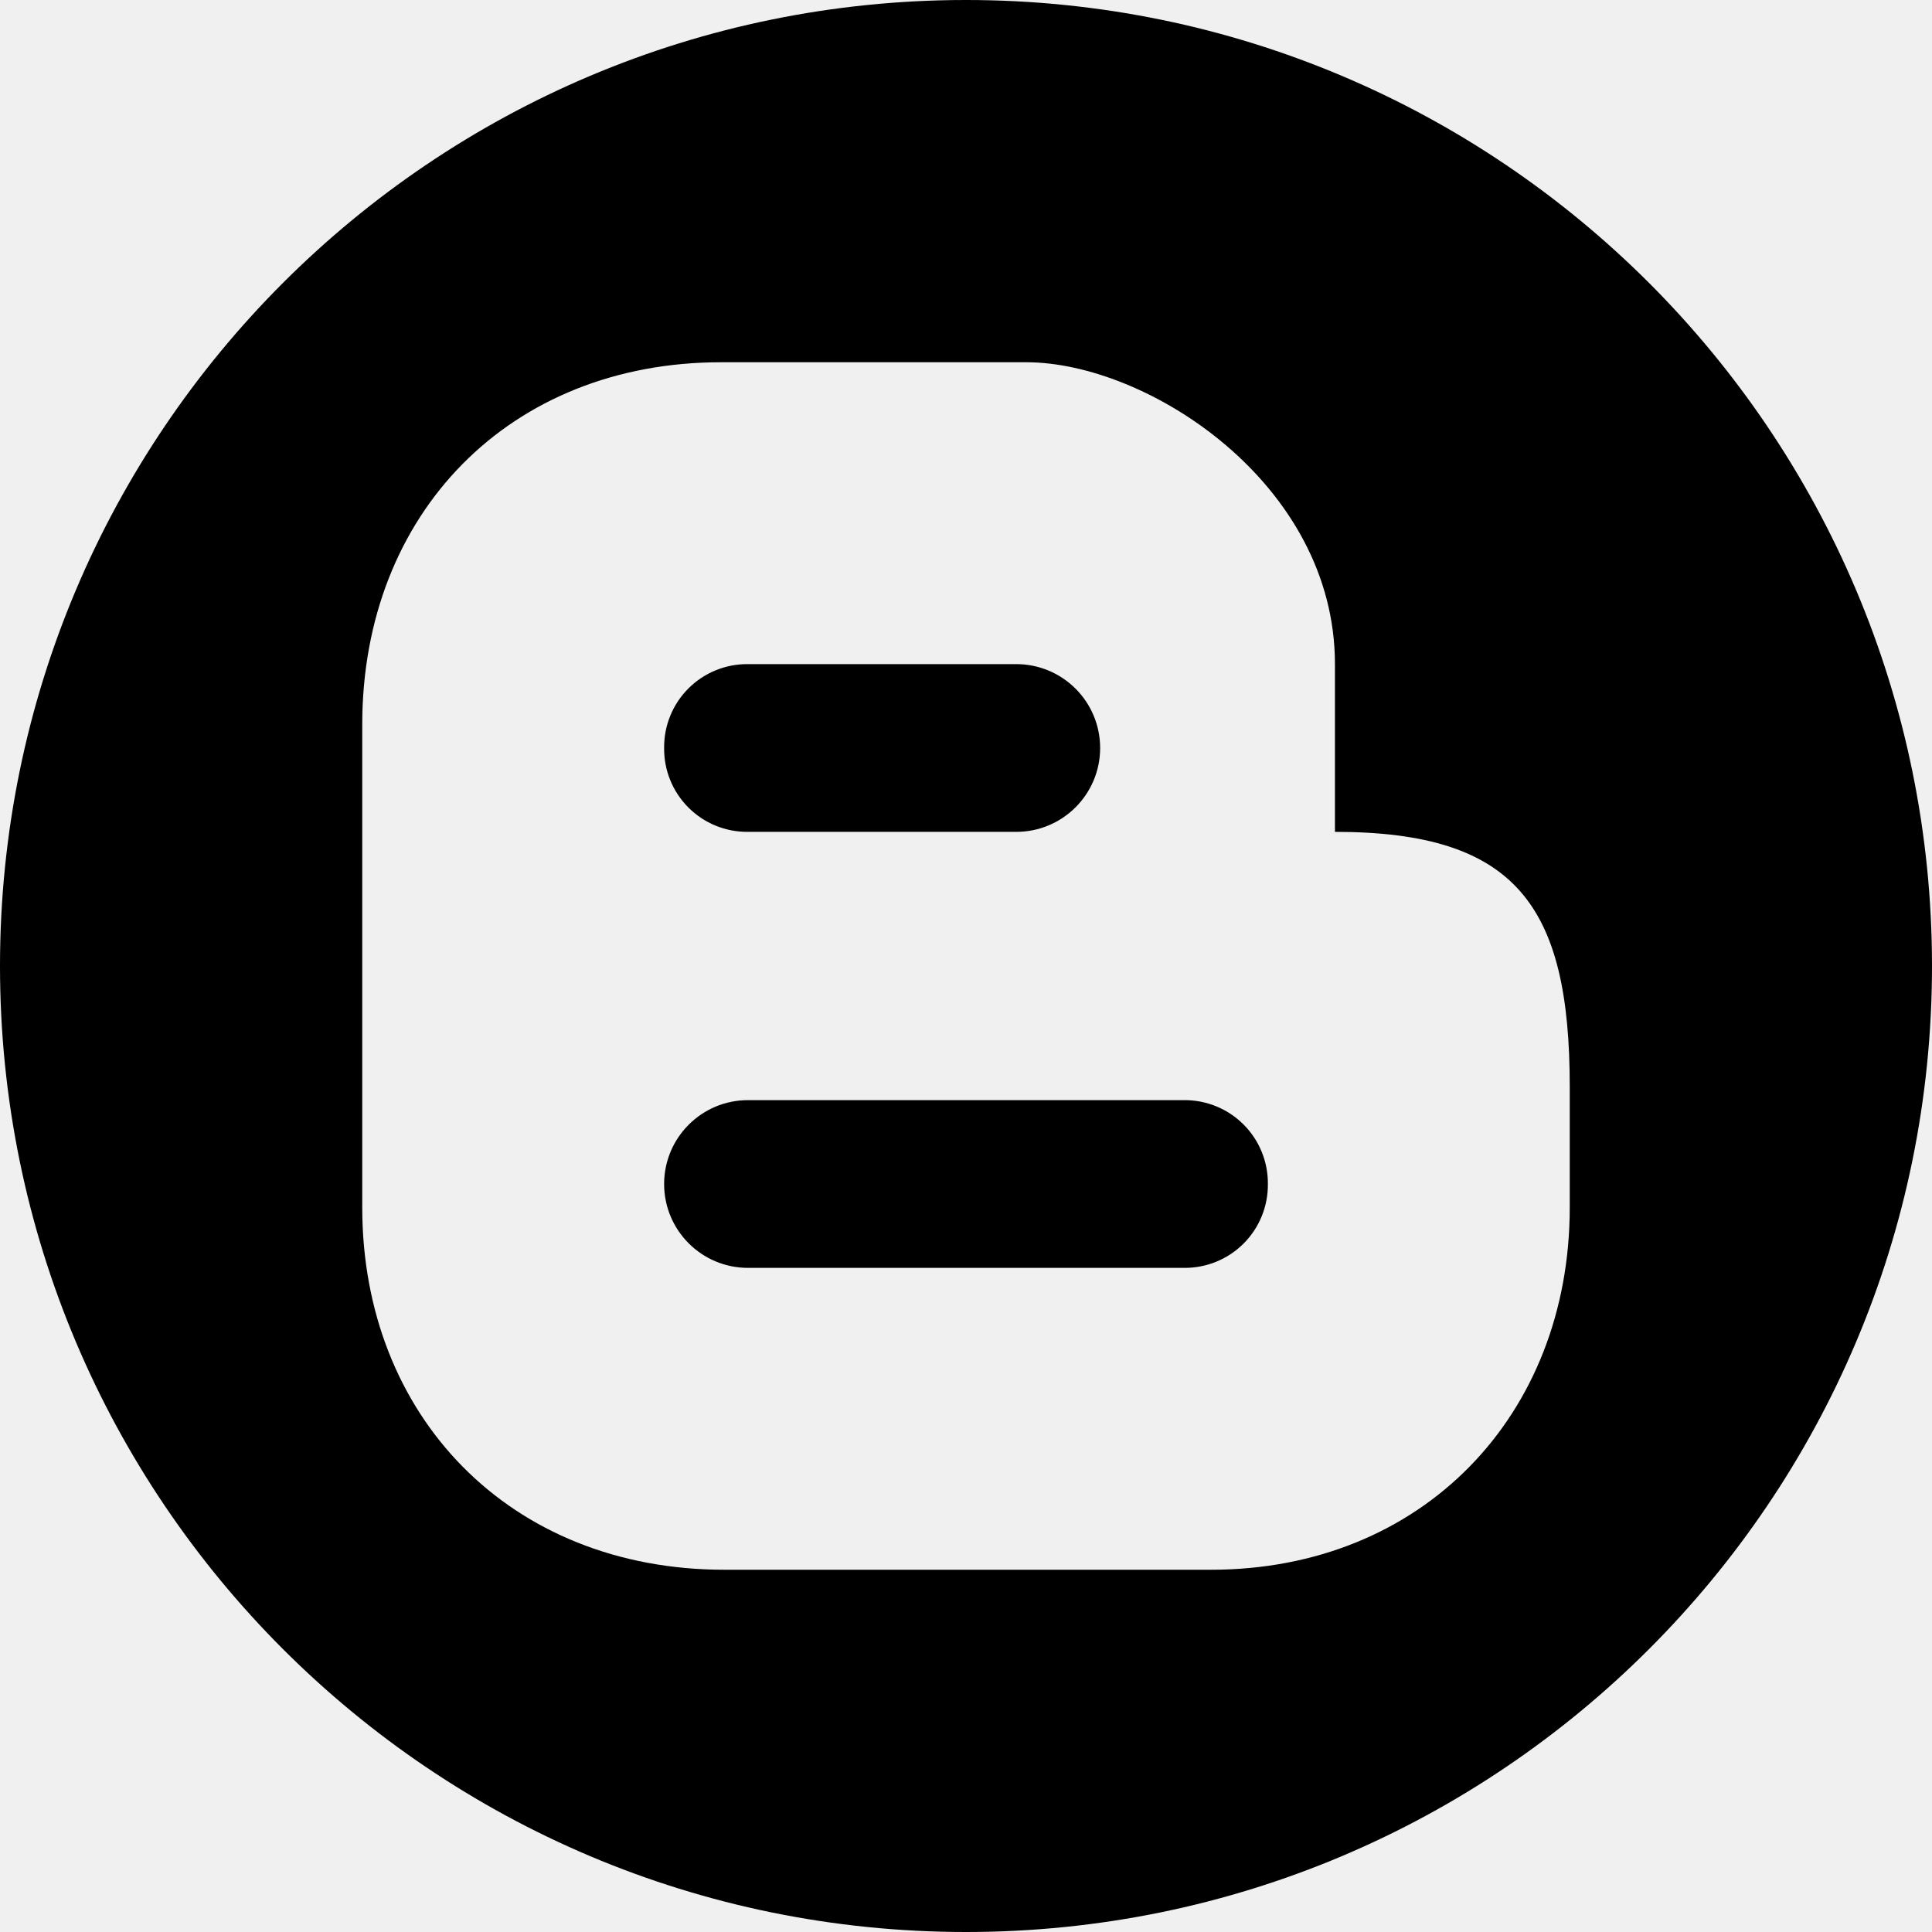
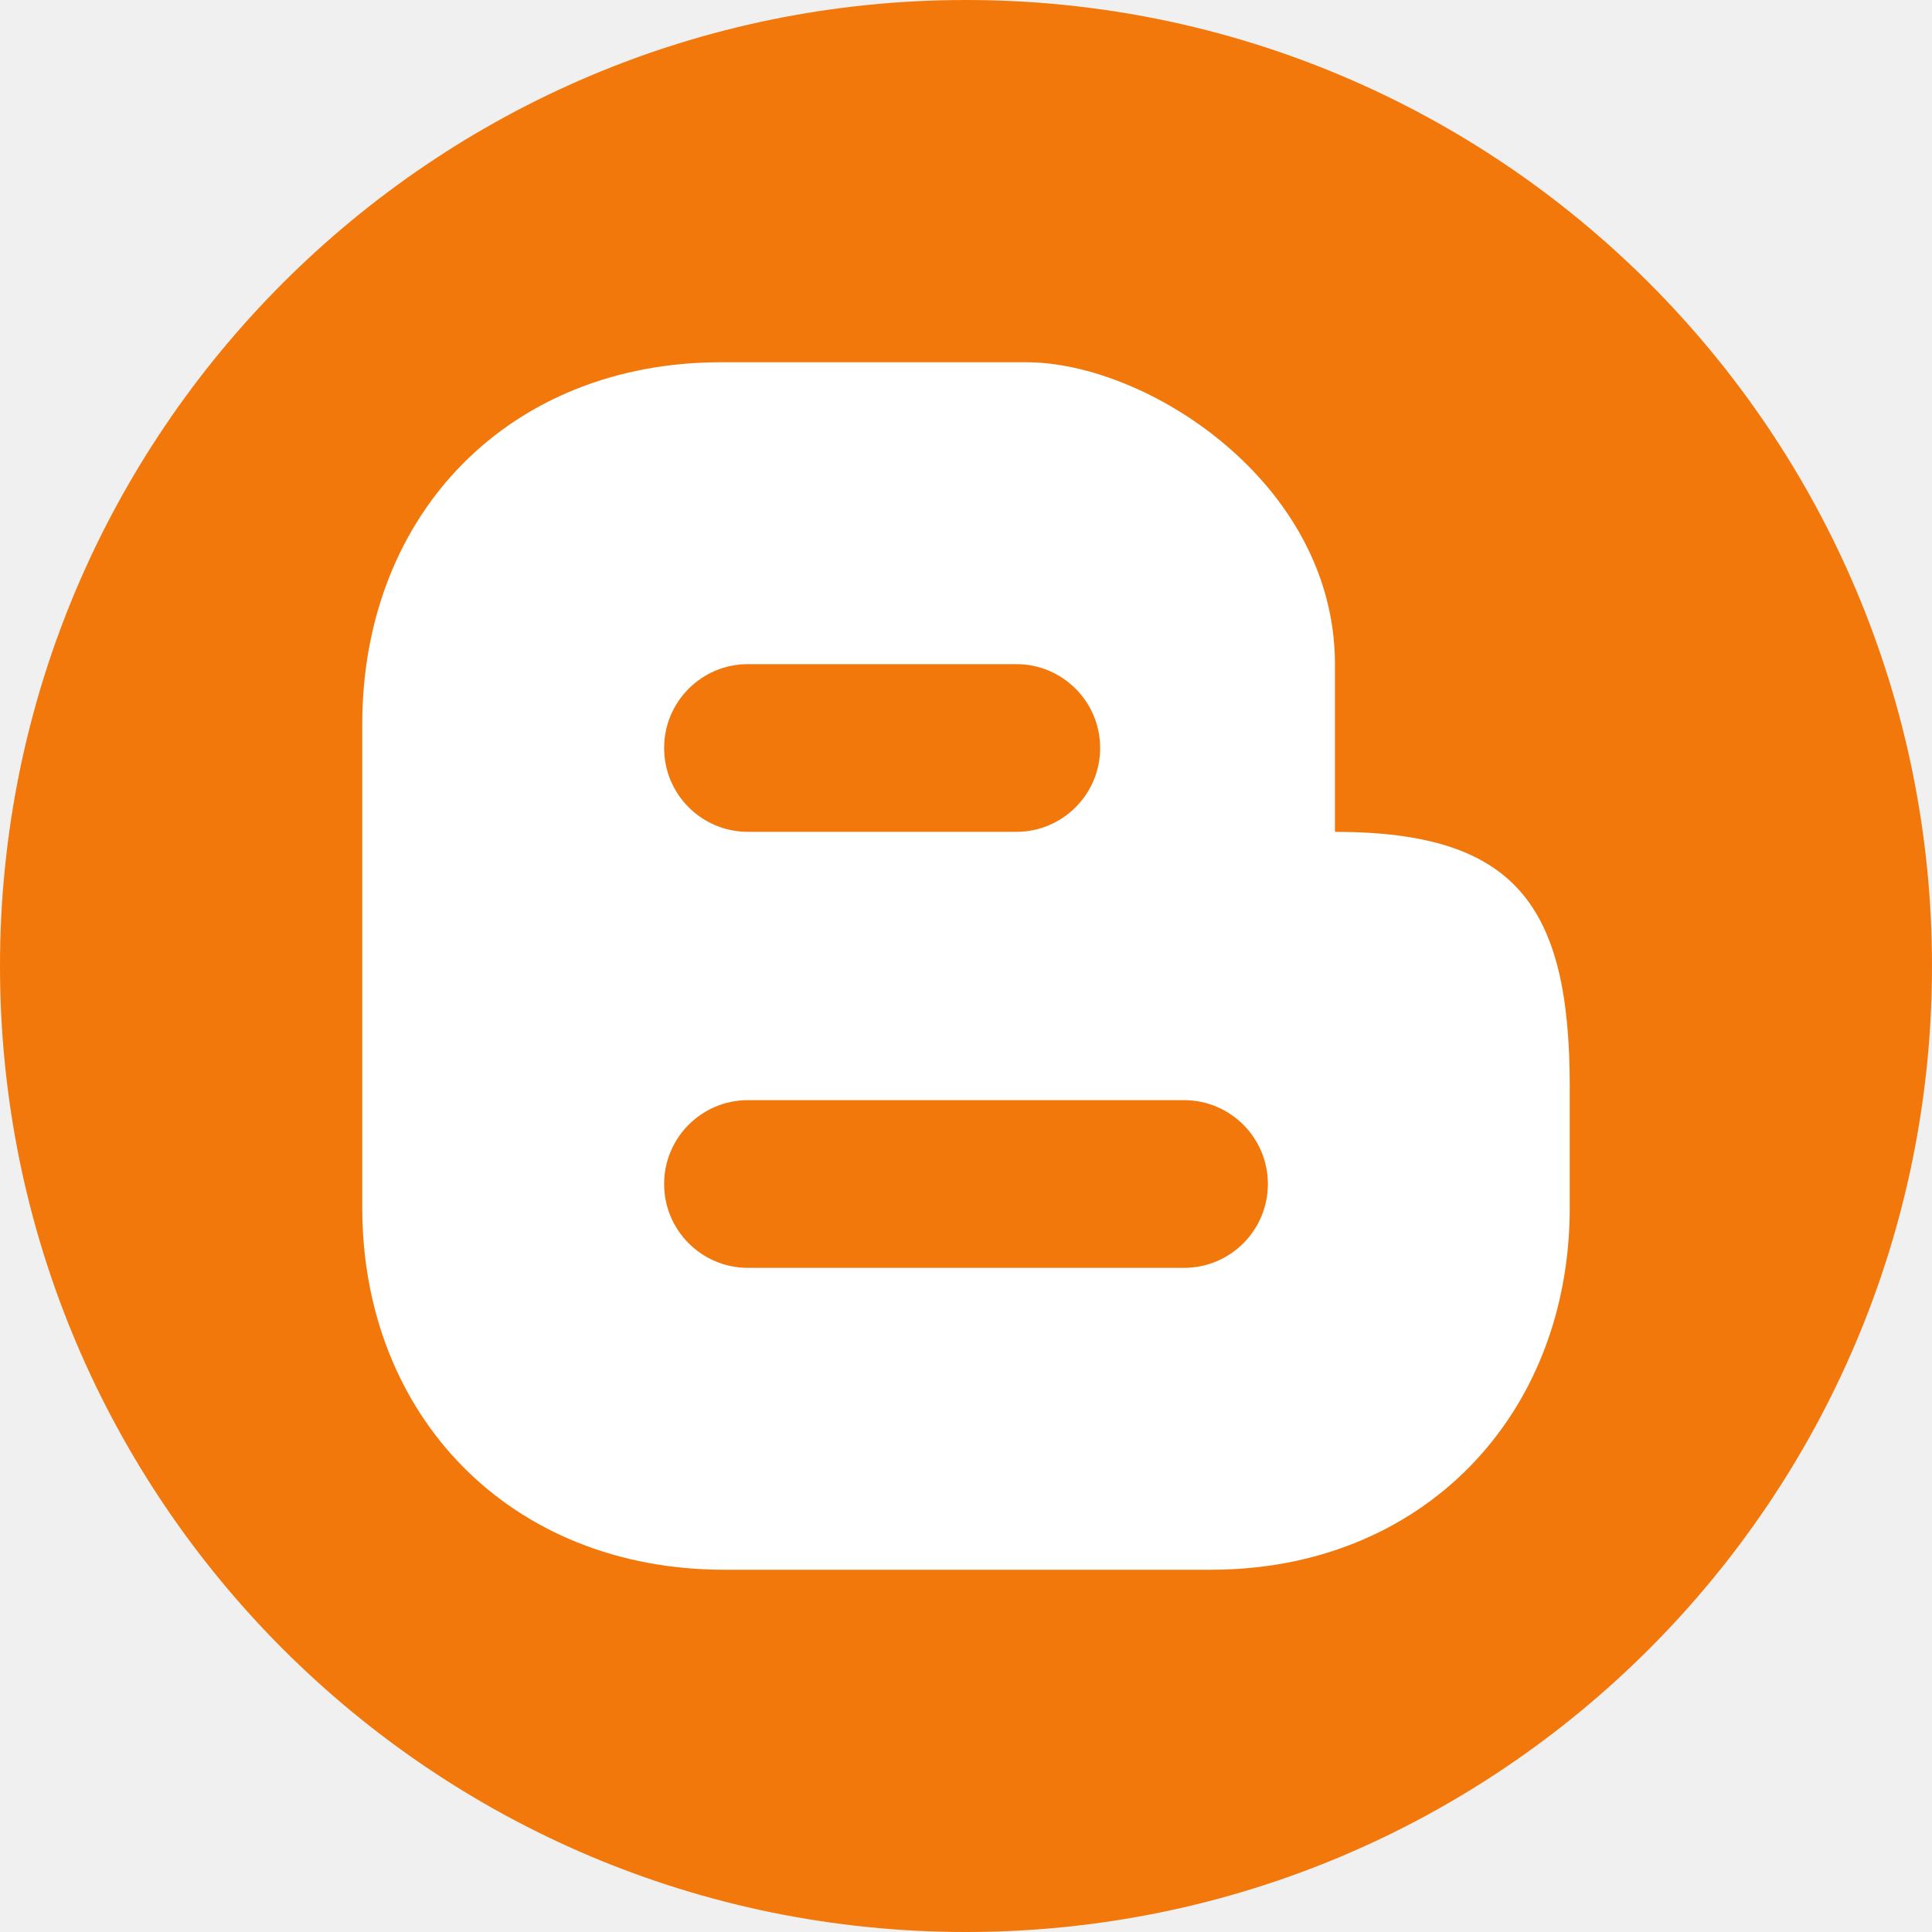
<svg xmlns="http://www.w3.org/2000/svg" version="1.1" width="512" height="512" x="0" y="0" viewBox="0 0 176 176" xml:space="preserve" class="">
  <g>
    <g data-name="Layer 2">
      <g data-name="52.blogger">
-         <path d="M60.5 68.14a7.56 7.56 0 0 1 7.64-7.64h24.44a7.64 7.64 0 0 1 0 15.28H68.14a7.56 7.56 0 0 1-7.64-7.64M115.5 107.86a7.56 7.56 0 0 1-7.64 7.64H68.14a7.64 7.64 0 0 1 0-15.28h39.72a7.57 7.57 0 0 1 7.64 7.64" fill="#000000" opacity="1" data-original="#000000" class="" />
-         <path d="M88 0a88 88 0 1 0 88 88A88 88 0 0 0 88 0m55 110c0 18.95-13.44 33-32.69 33H66c-19.56 0-33-14-33-33V66c0-19.25 13.44-33 32.69-33H93.5c11 0 28.11 11 28.11 27.5v15.28C138.11 75.78 143 82.5 143 99z" fill="#000000" opacity="1" data-original="#000000" class="" />
+         <circle cx="88" cy="88" r="88" fill="#f2780c" opacity="1" data-original="#f2780c" class="" />
+         <path fill="#ffffff" d="M121.61 75.78V60.5C121.61 44 104.5 33 93.5 33H65.69C46.44 33 33 46.75 33 66v44c0 18.95 13.44 33 33 33h44.31c19.25 0 32.69-14 32.69-33V99c0-16.5-4.89-23.22-21.39-23.22M68.14 60.5h24.44a7.64 7.64 0 0 1 0 15.28H68.14a7.64 7.64 0 0 1 0-15.28m39.72 55H68.14a7.64 7.64 0 0 1 0-15.28h39.72a7.64 7.64 0 0 1 0 15.28" opacity="1" data-original="#ffffff" class="" />
      </g>
    </g>
  </g>
</svg>
